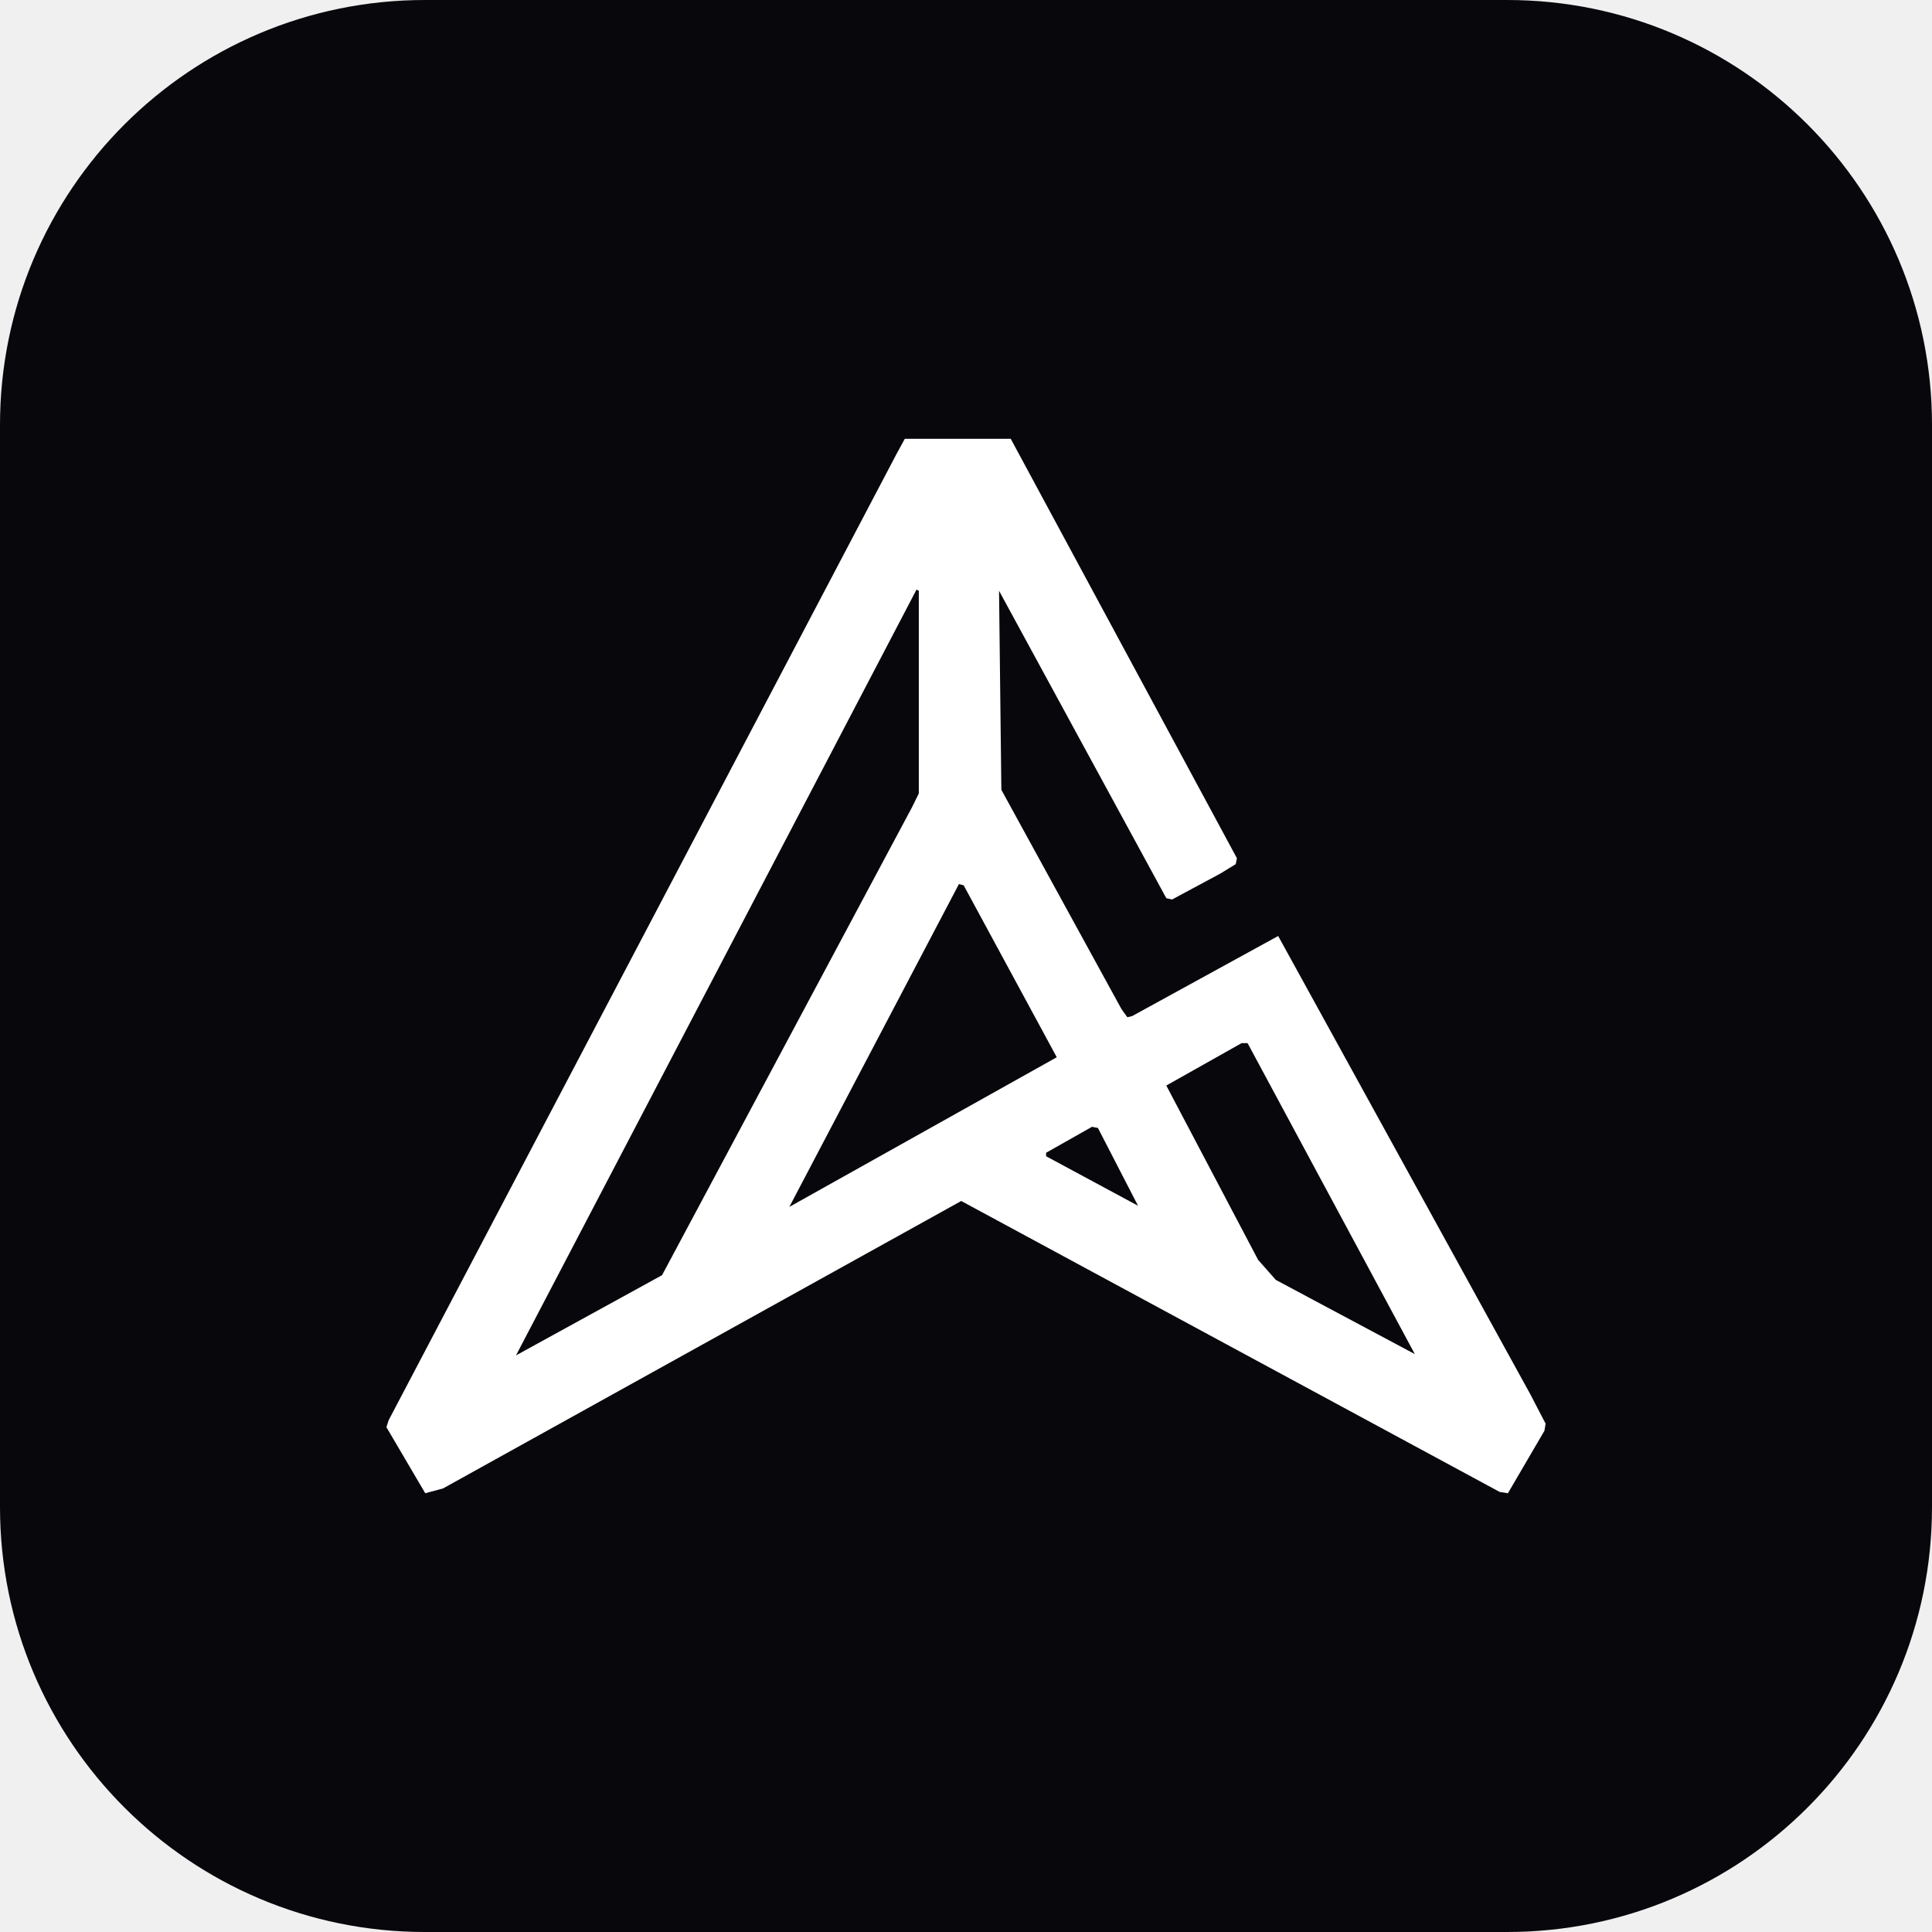
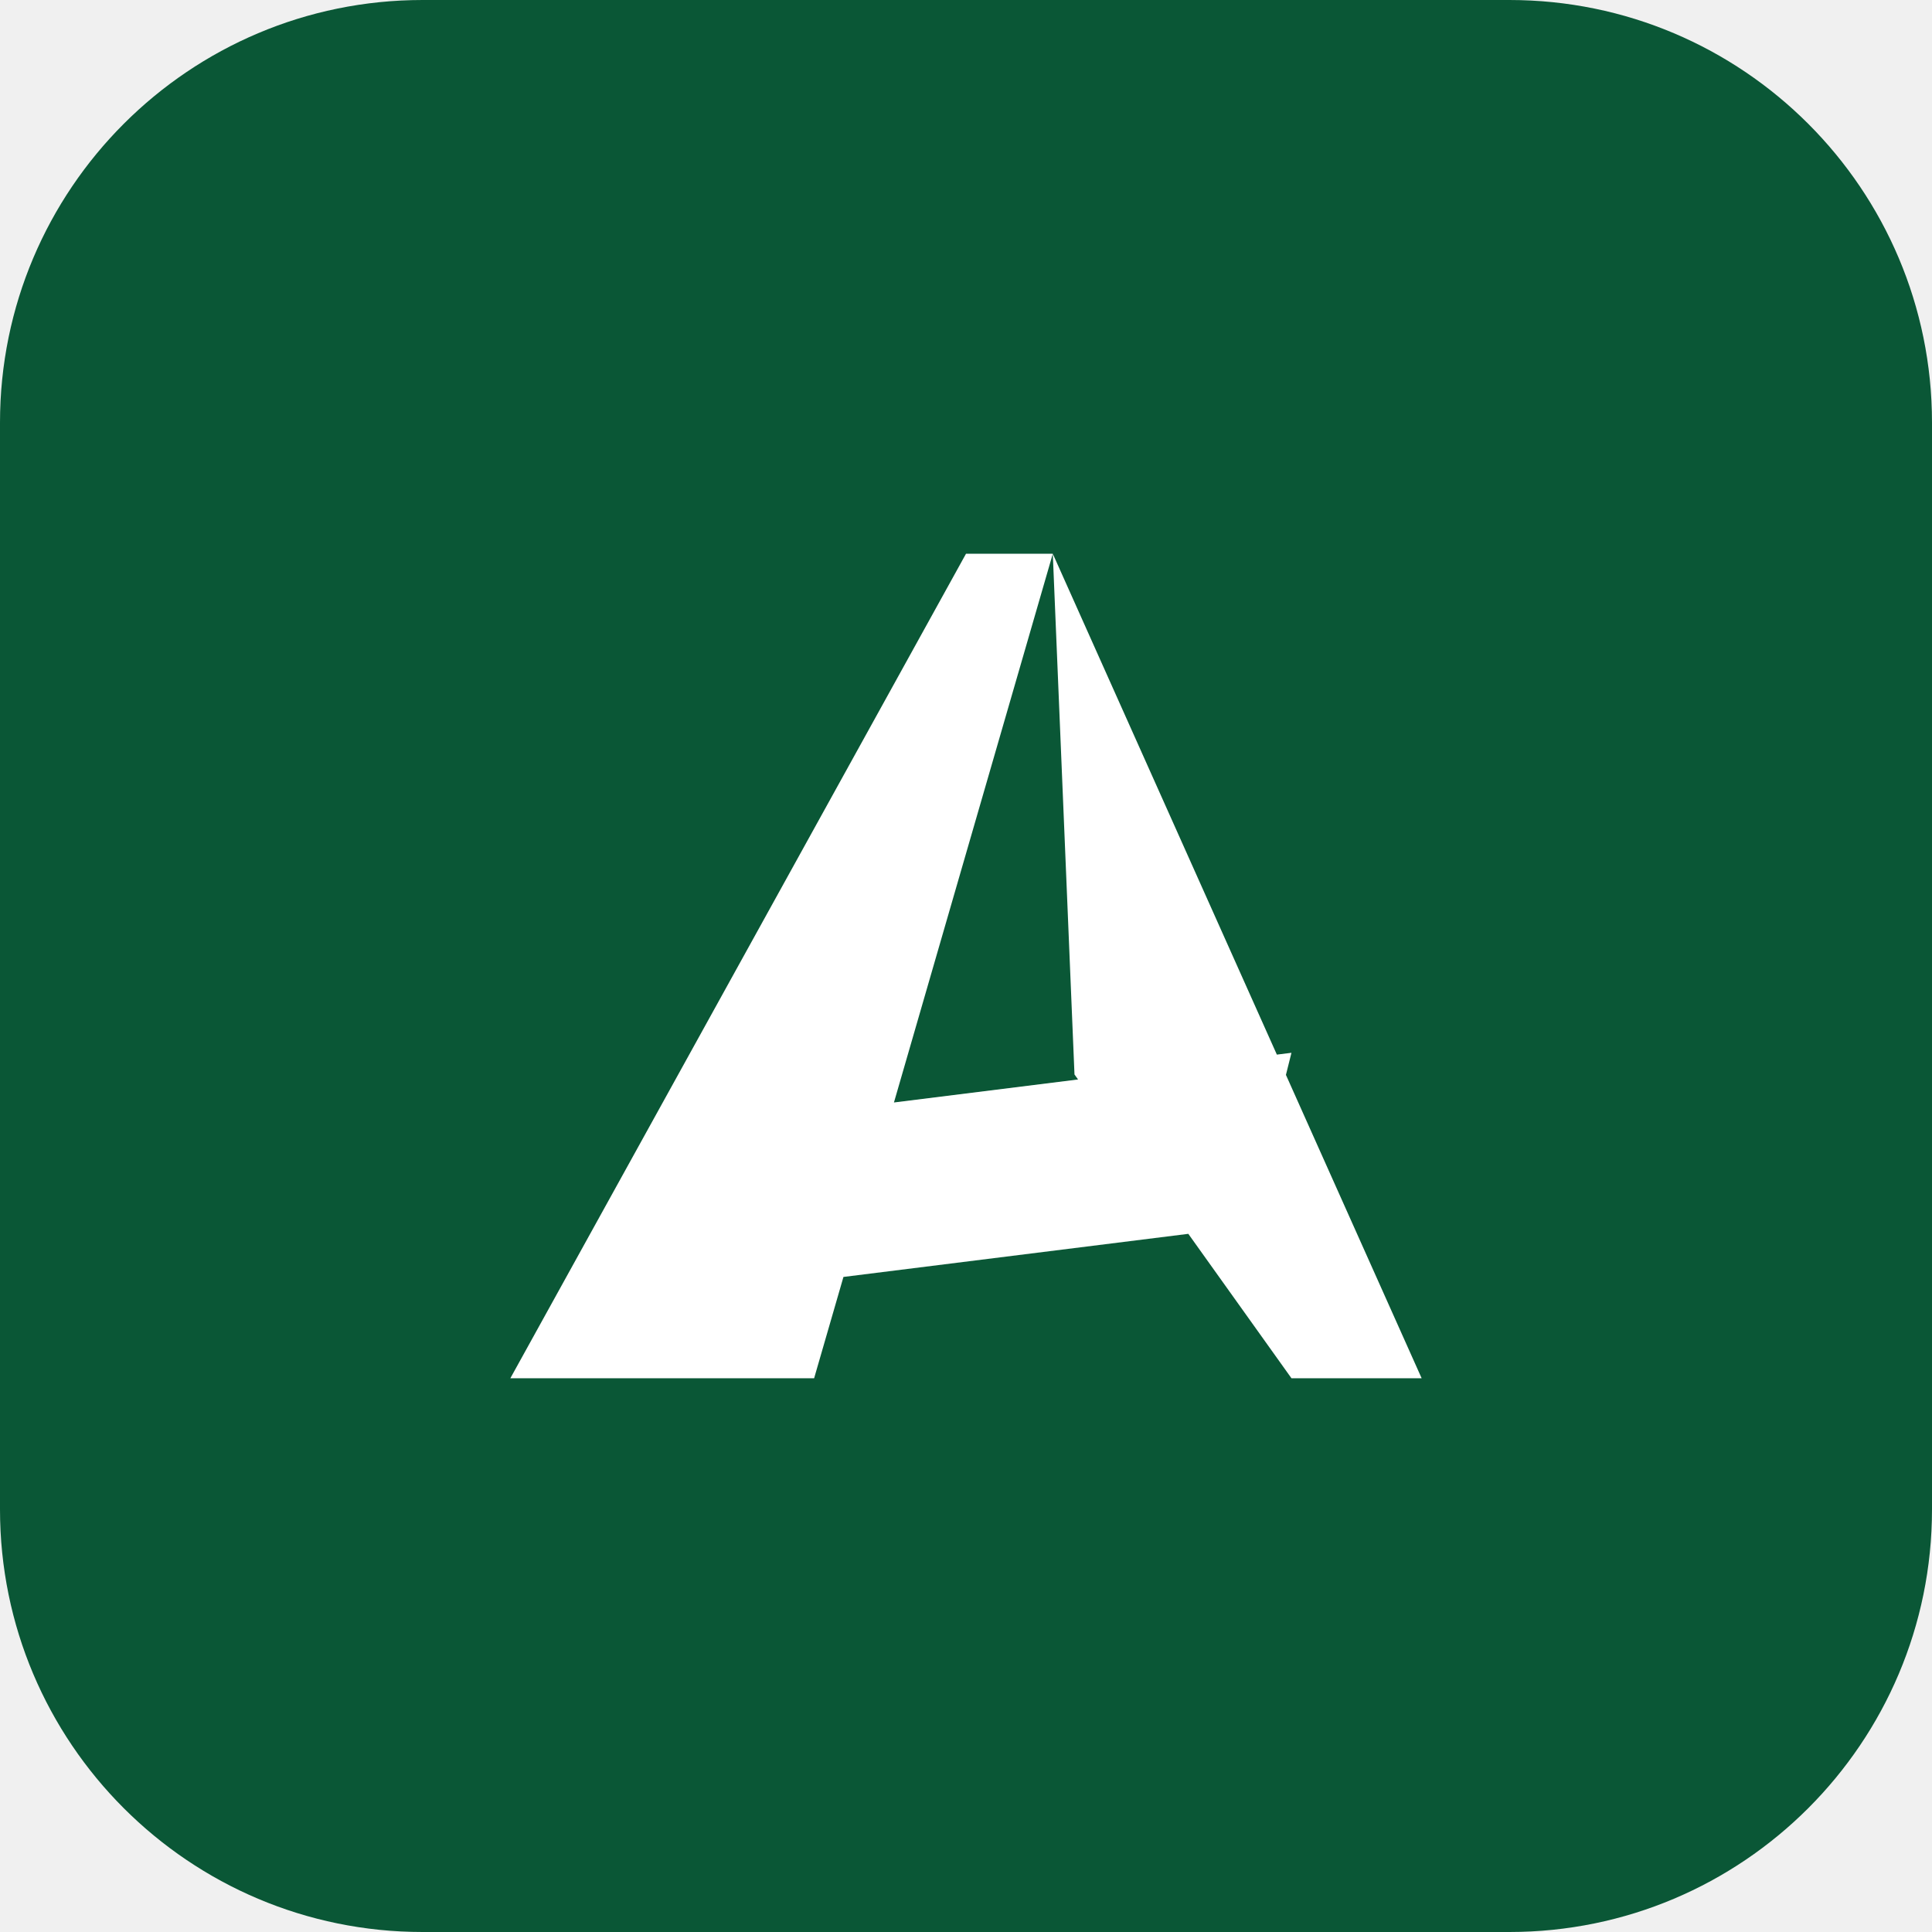
<svg xmlns="http://www.w3.org/2000/svg" viewBox="0 0 512 512">
-   <rect width="512" height="512" rx="112.6" ry="112.6" fill="#08080C" />
-   <g transform="translate(102.40 116.29) scale(3.072)">
-     <path fill="#fff" fill-rule="evenodd" d="M44.72,0 53.86,0 73.37,36.18 73.27,36.69 71.95,37.5 67.78,39.74 67.28,39.63 52.85,13.11 53.05,30.28 63.41,49.19 63.92,49.9 64.33,49.8 76.93,42.89 98.68,82.42 100,84.96 99.9,85.57 96.75,90.96 96.04,90.85 49.59,65.75 4.88,90.55 3.35,90.96 0,85.26 0.2,84.65 44,1.32Z M45.73,13.01 11.18,79.07 23.78,72.15 45.33,31.81 45.93,30.59 45.93,13.11Z M49.39,38.41 34.76,66.26 57.83,53.35 49.8,38.52Z M73.78,52.13 67.28,55.79 75.2,70.83 76.73,72.56 88.72,78.96 74.29,52.13Z M60.87,59.35 56.91,61.59 56.91,61.89 64.84,66.16 61.38,59.45Z" />
+   <rect width="512" height="512" rx="112" fill="#0a5736" />
+   <g transform="translate(256 256) scale(5.75) translate(-25 -23)">
+     <path fill="#ffffff" d="M4 42 25 4 29 4 18 42ZM29 4 46 42 40 42 30 28ZM16 30 40 27 38 35 14 38Z" />
  </g>
</svg>
